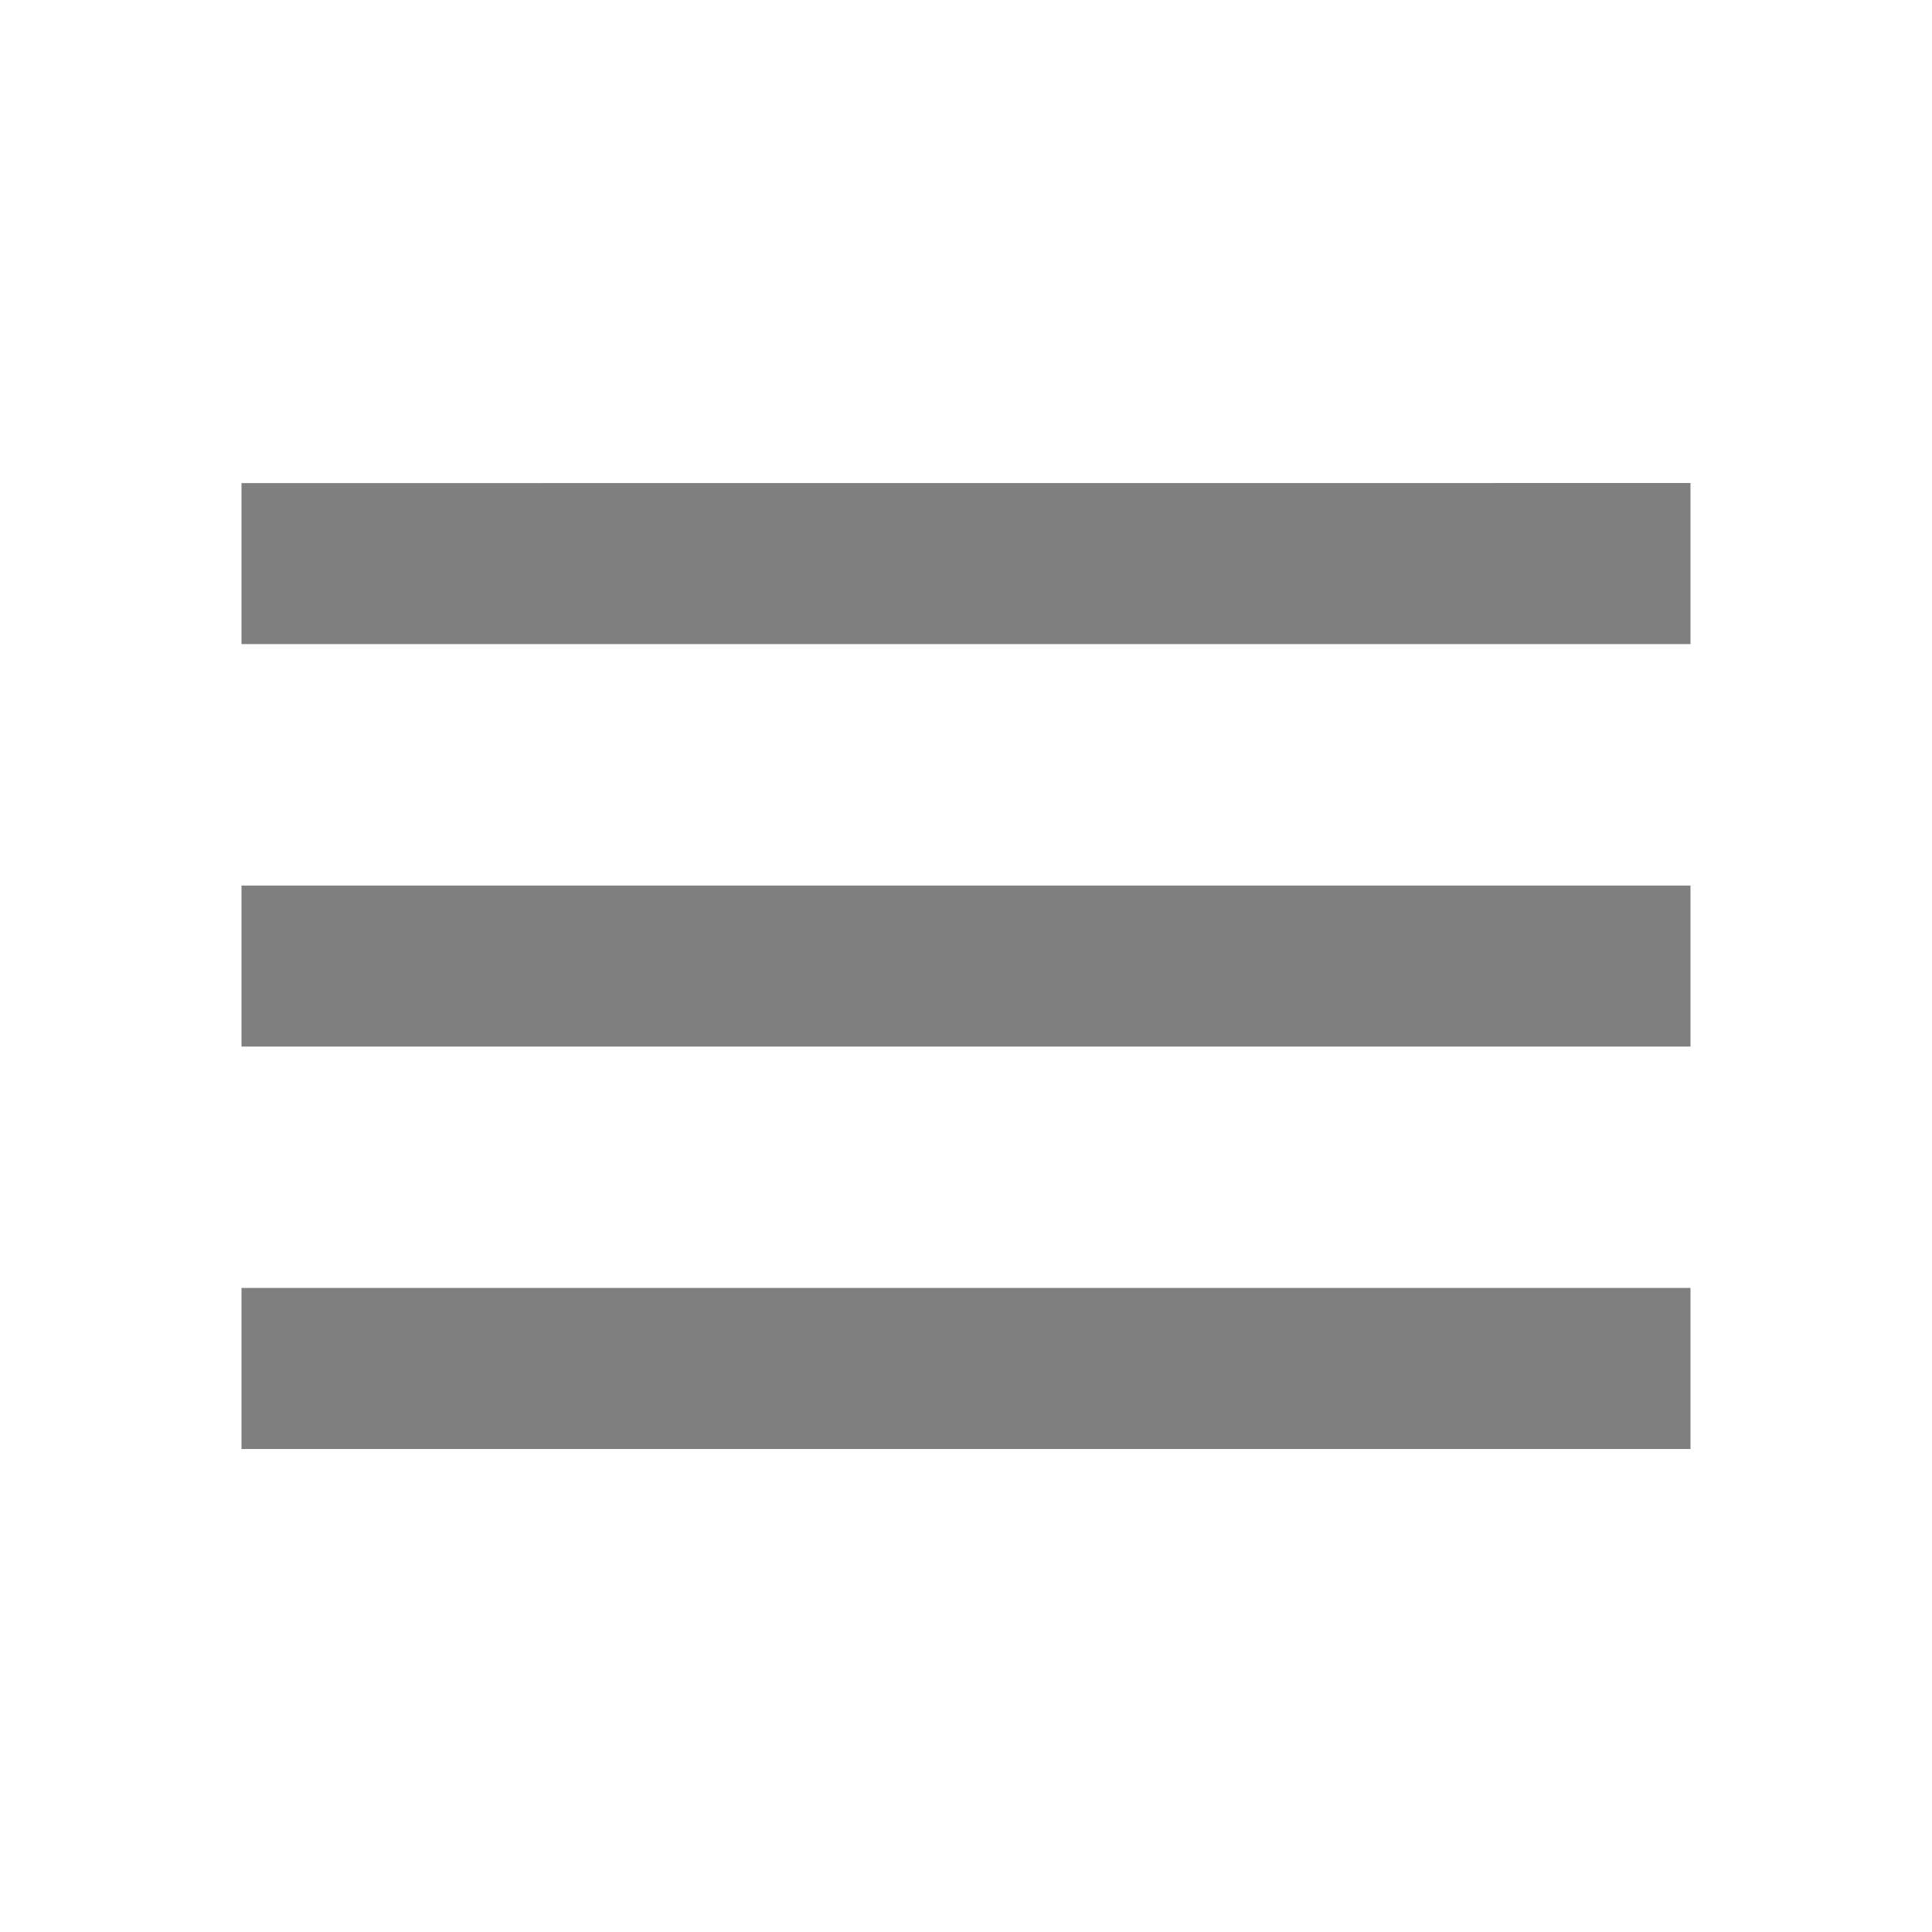
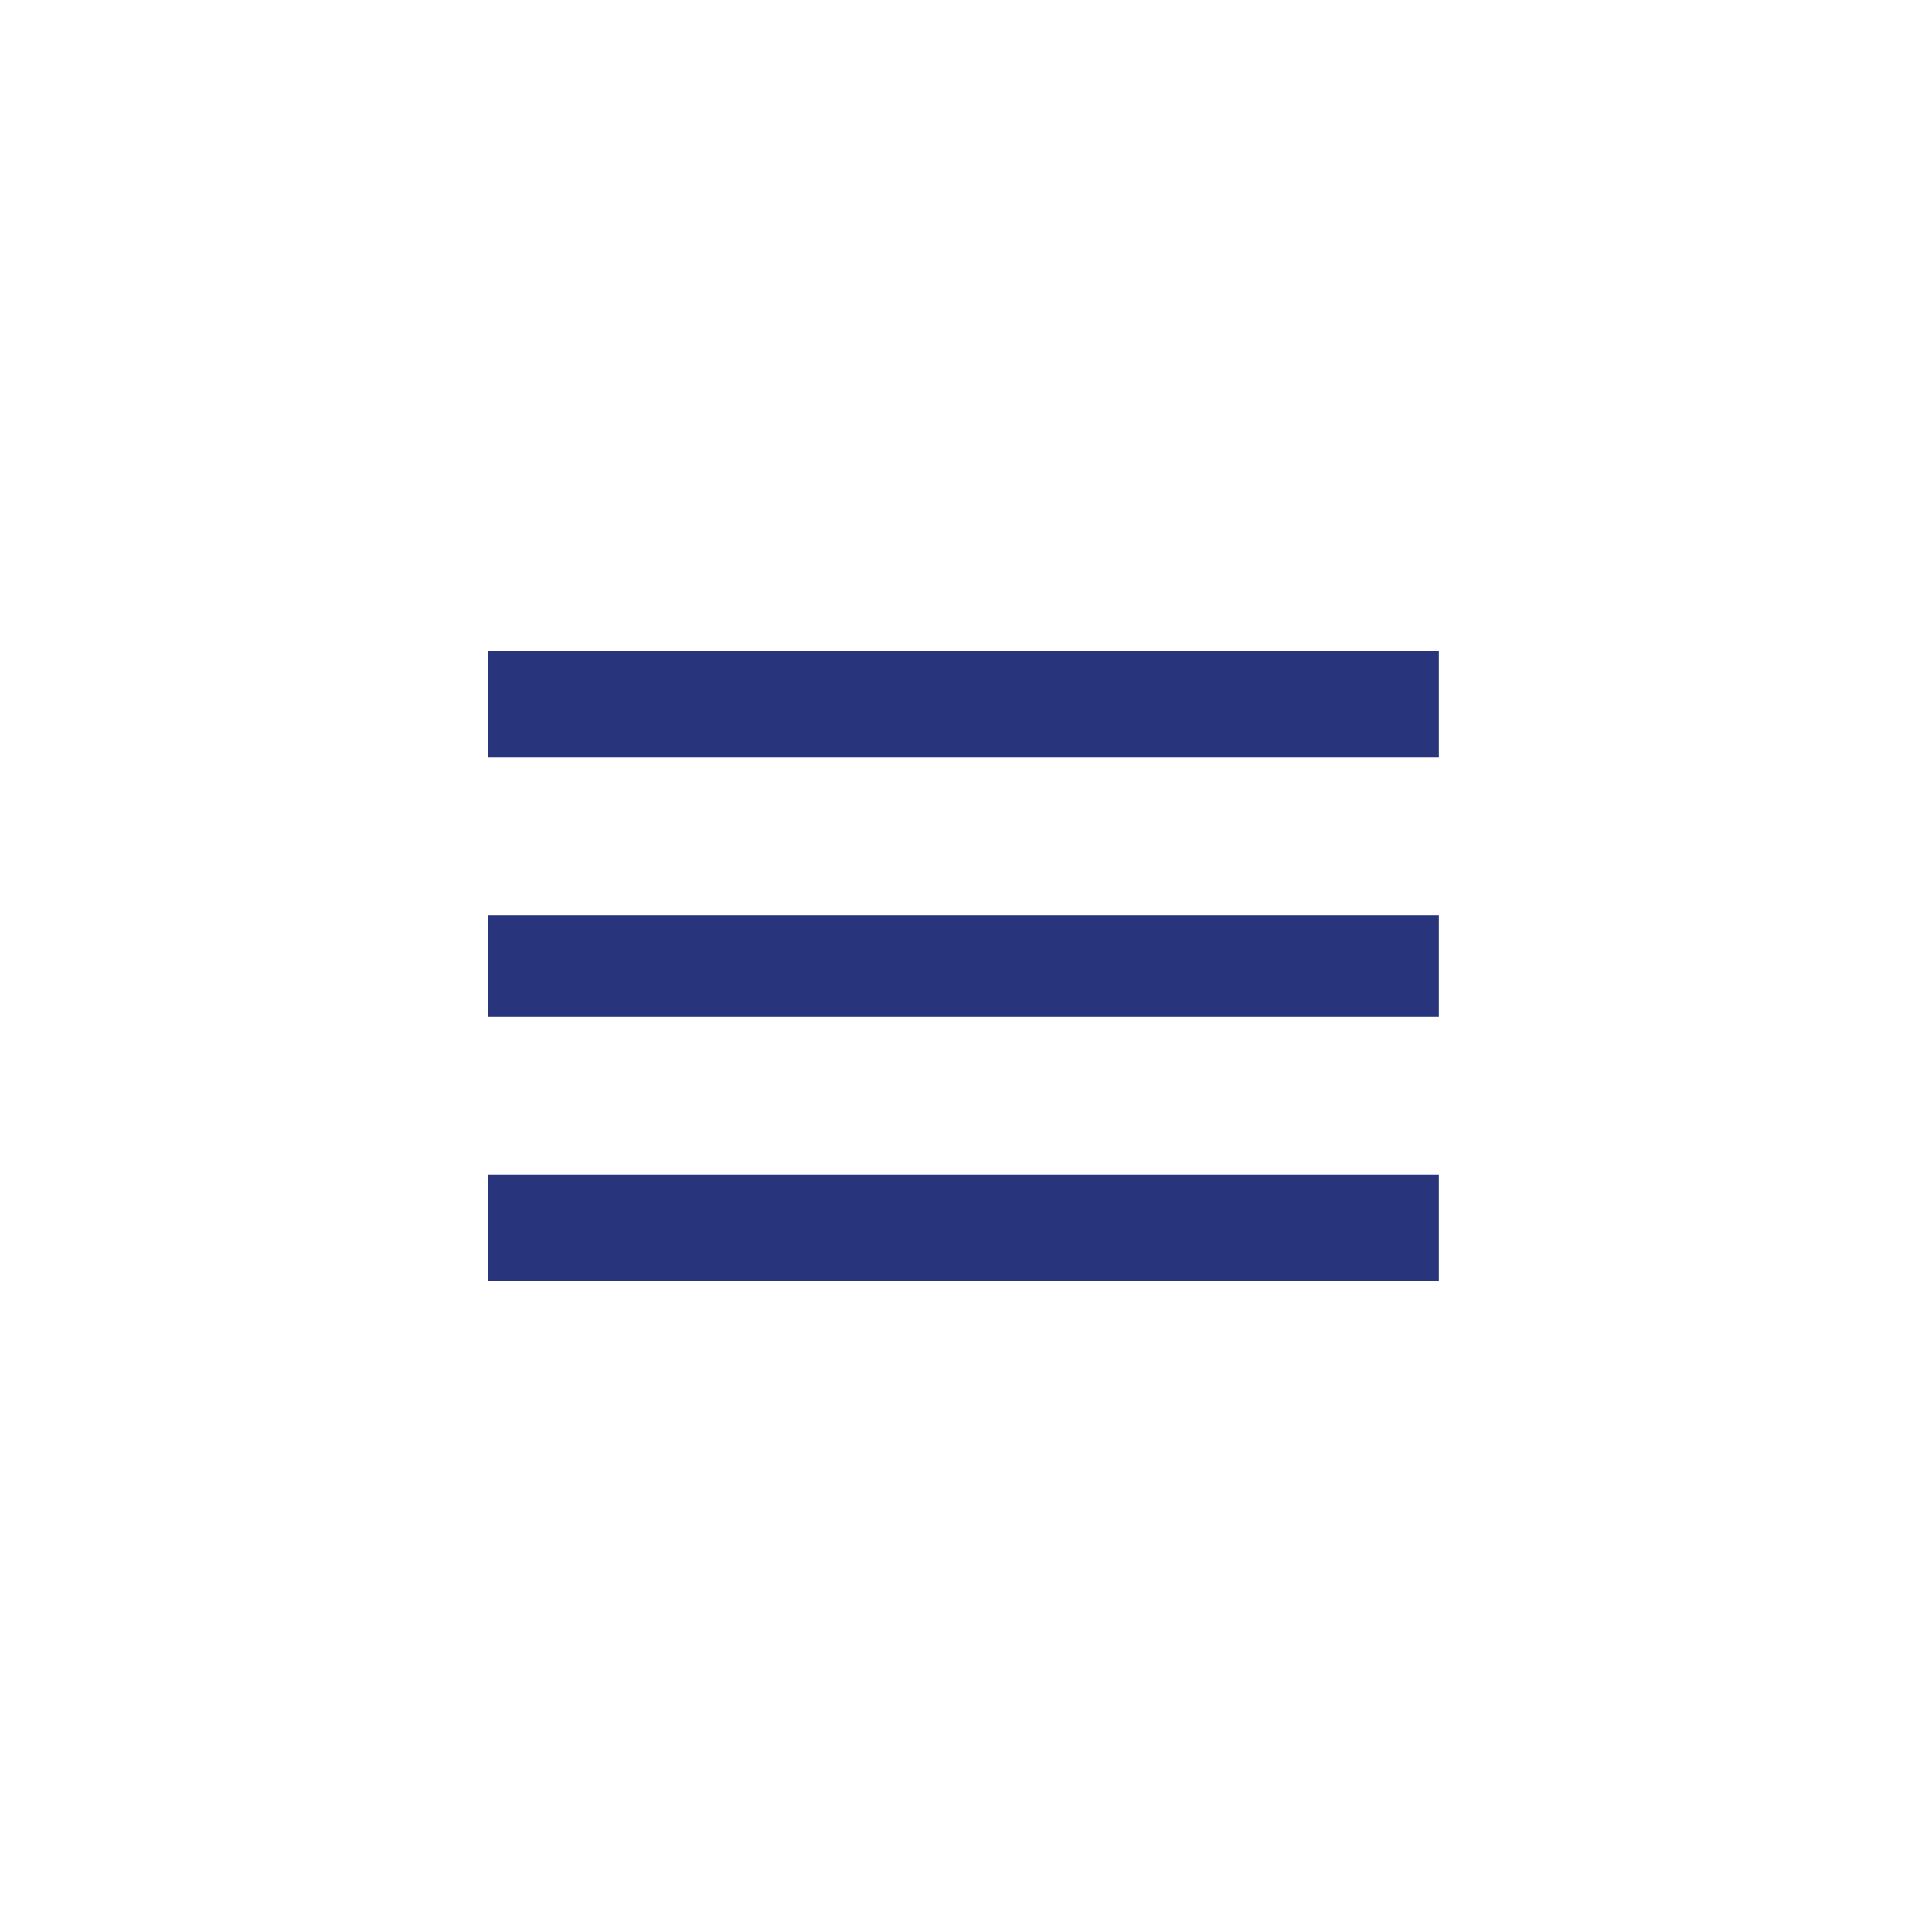
- <svg xmlns="http://www.w3.org/2000/svg" width="24.967" height="24.967" viewBox="0 0 24.967 24.967">
-   <g id="Icon_Menu_Filled" data-name="Icon / Menu / Filled" opacity="0.5">
-     <rect id="Box" width="24.967" height="24.967" fill="none" />
-     <path id="Path_417" data-name="Path 417" d="M604-1399.517h18.725v-2.081H604Zm0-5.2h18.725v-2.081H604Zm0-7.282v2.081h18.725V-1412Z" transform="translate(-600.879 1418.242)" />
+ <svg xmlns="http://www.w3.org/2000/svg" version="1.1" id="Layer_1" x="0px" y="0px" viewBox="0 0 38 38" style="enable-background:new 0 0 38 38;" xml:space="preserve">
+   <style type="text/css">
+ 	.st0{fill:none;}
+ 	.st1{fill:#28357D;}
+ </style>
+   <g id="Icon_Menu_Filled">
+     <rect id="Box" x="6.5" y="6.5" class="st0" width="25" height="25" />
+     <path id="Path_417" class="st1" d="M9.6,25.2h18.7v-2.1H9.6V25.2z M9.6,20h18.7V18H9.6V20z M9.6,12.8v2.1h18.7v-2.1L9.6,12.8z" />
  </g>
</svg>
